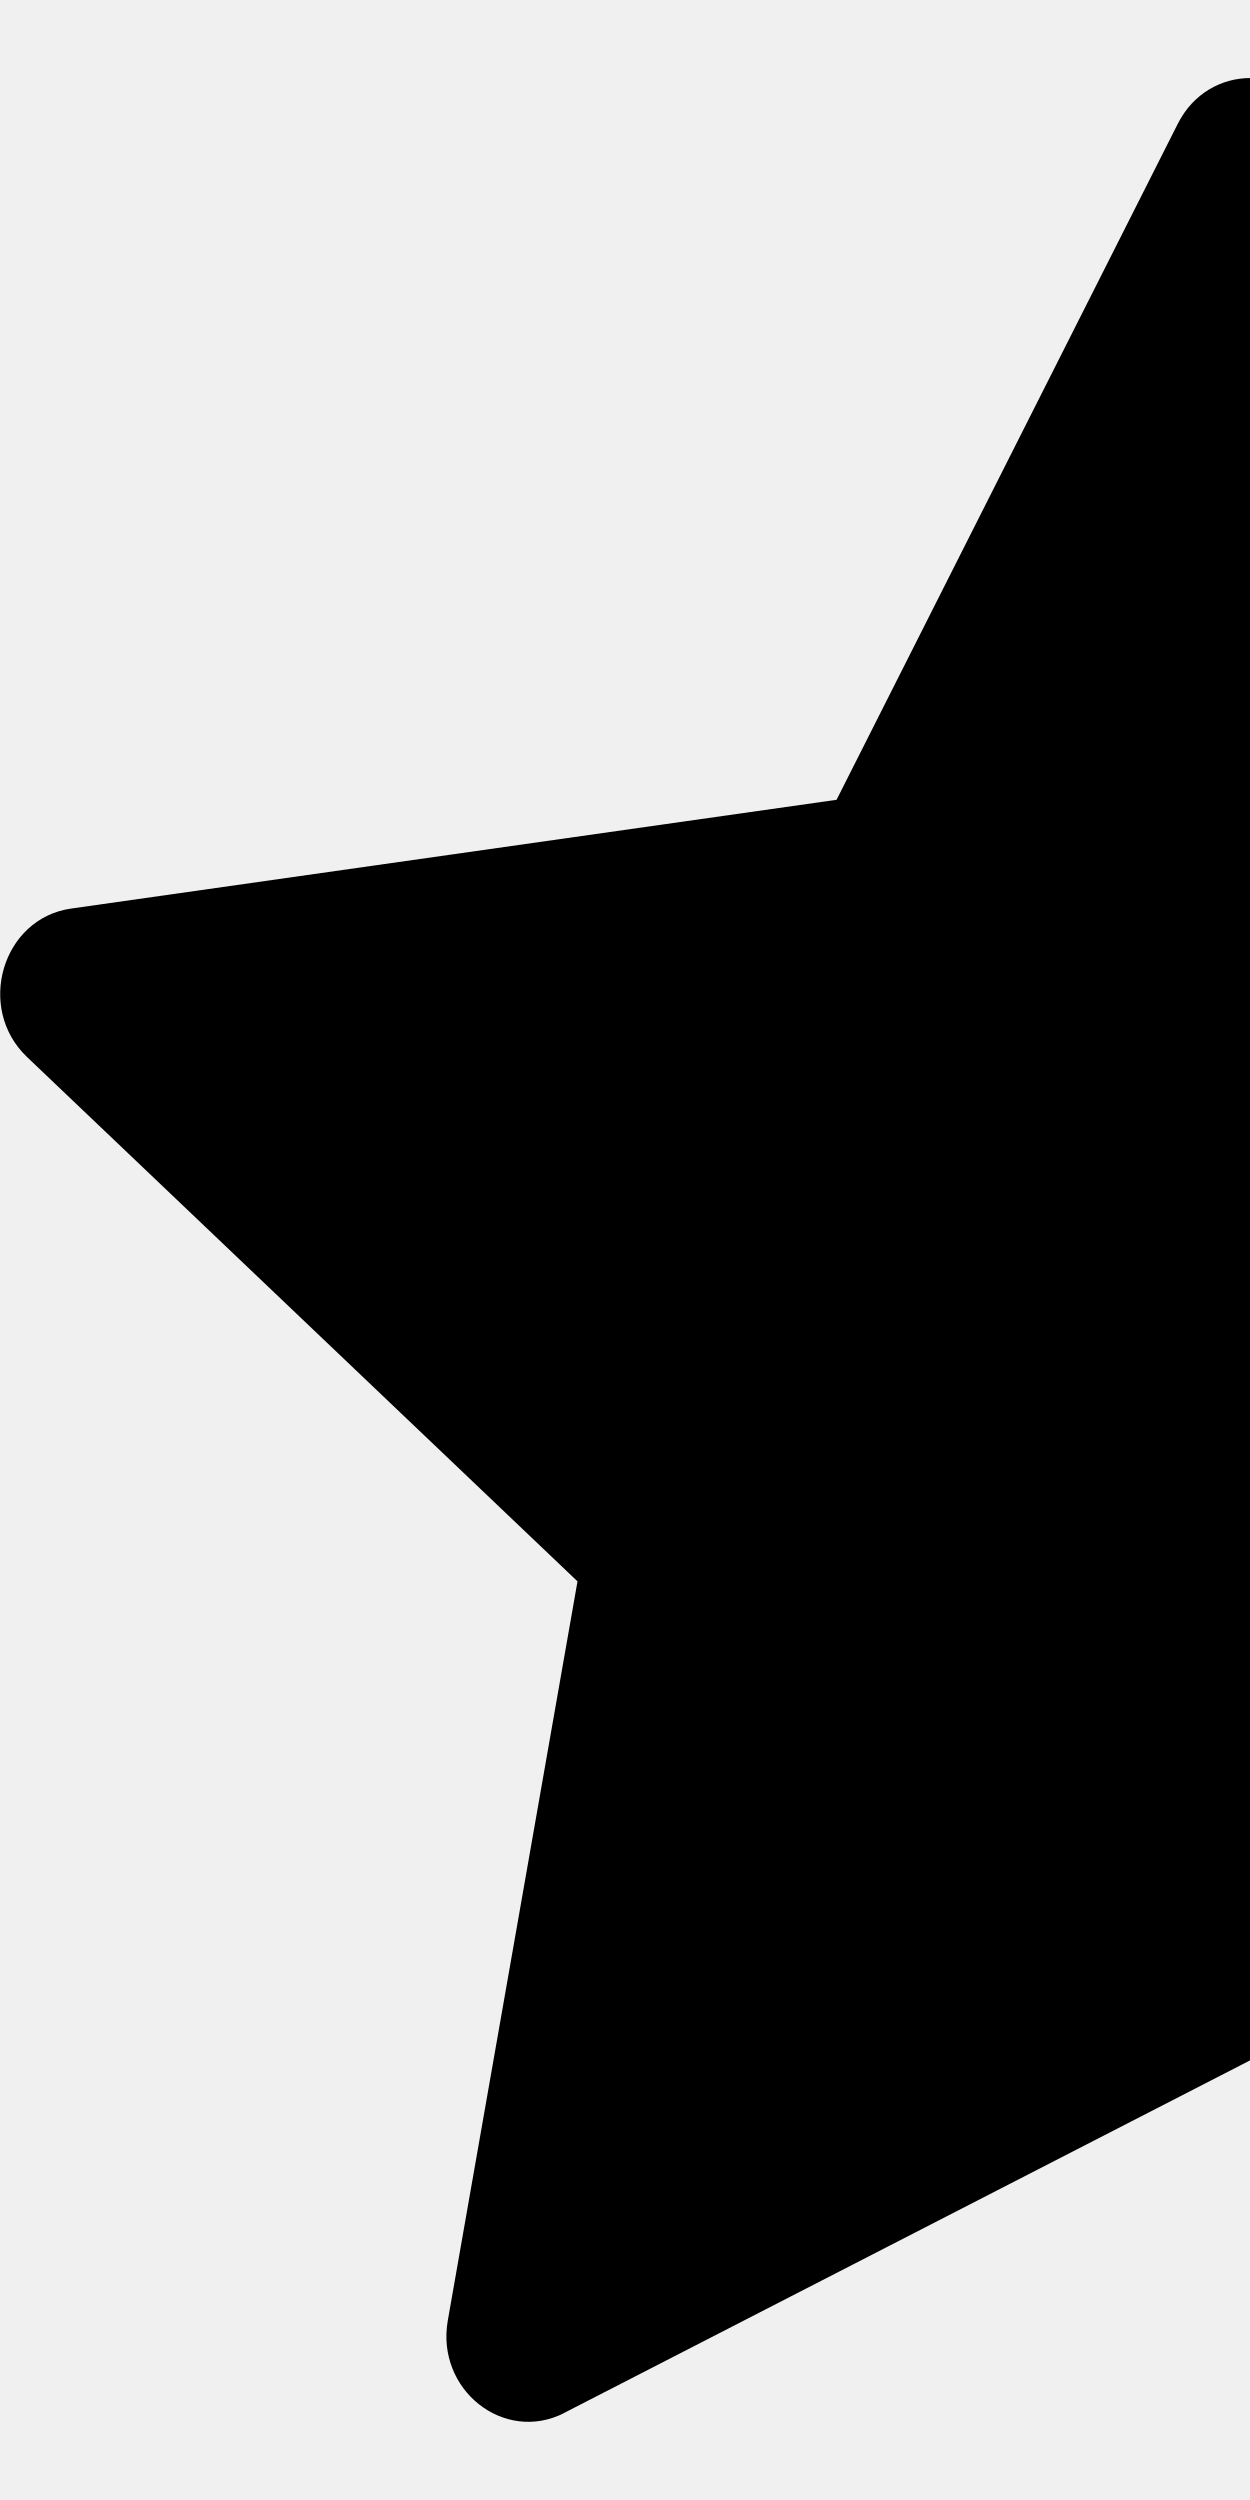
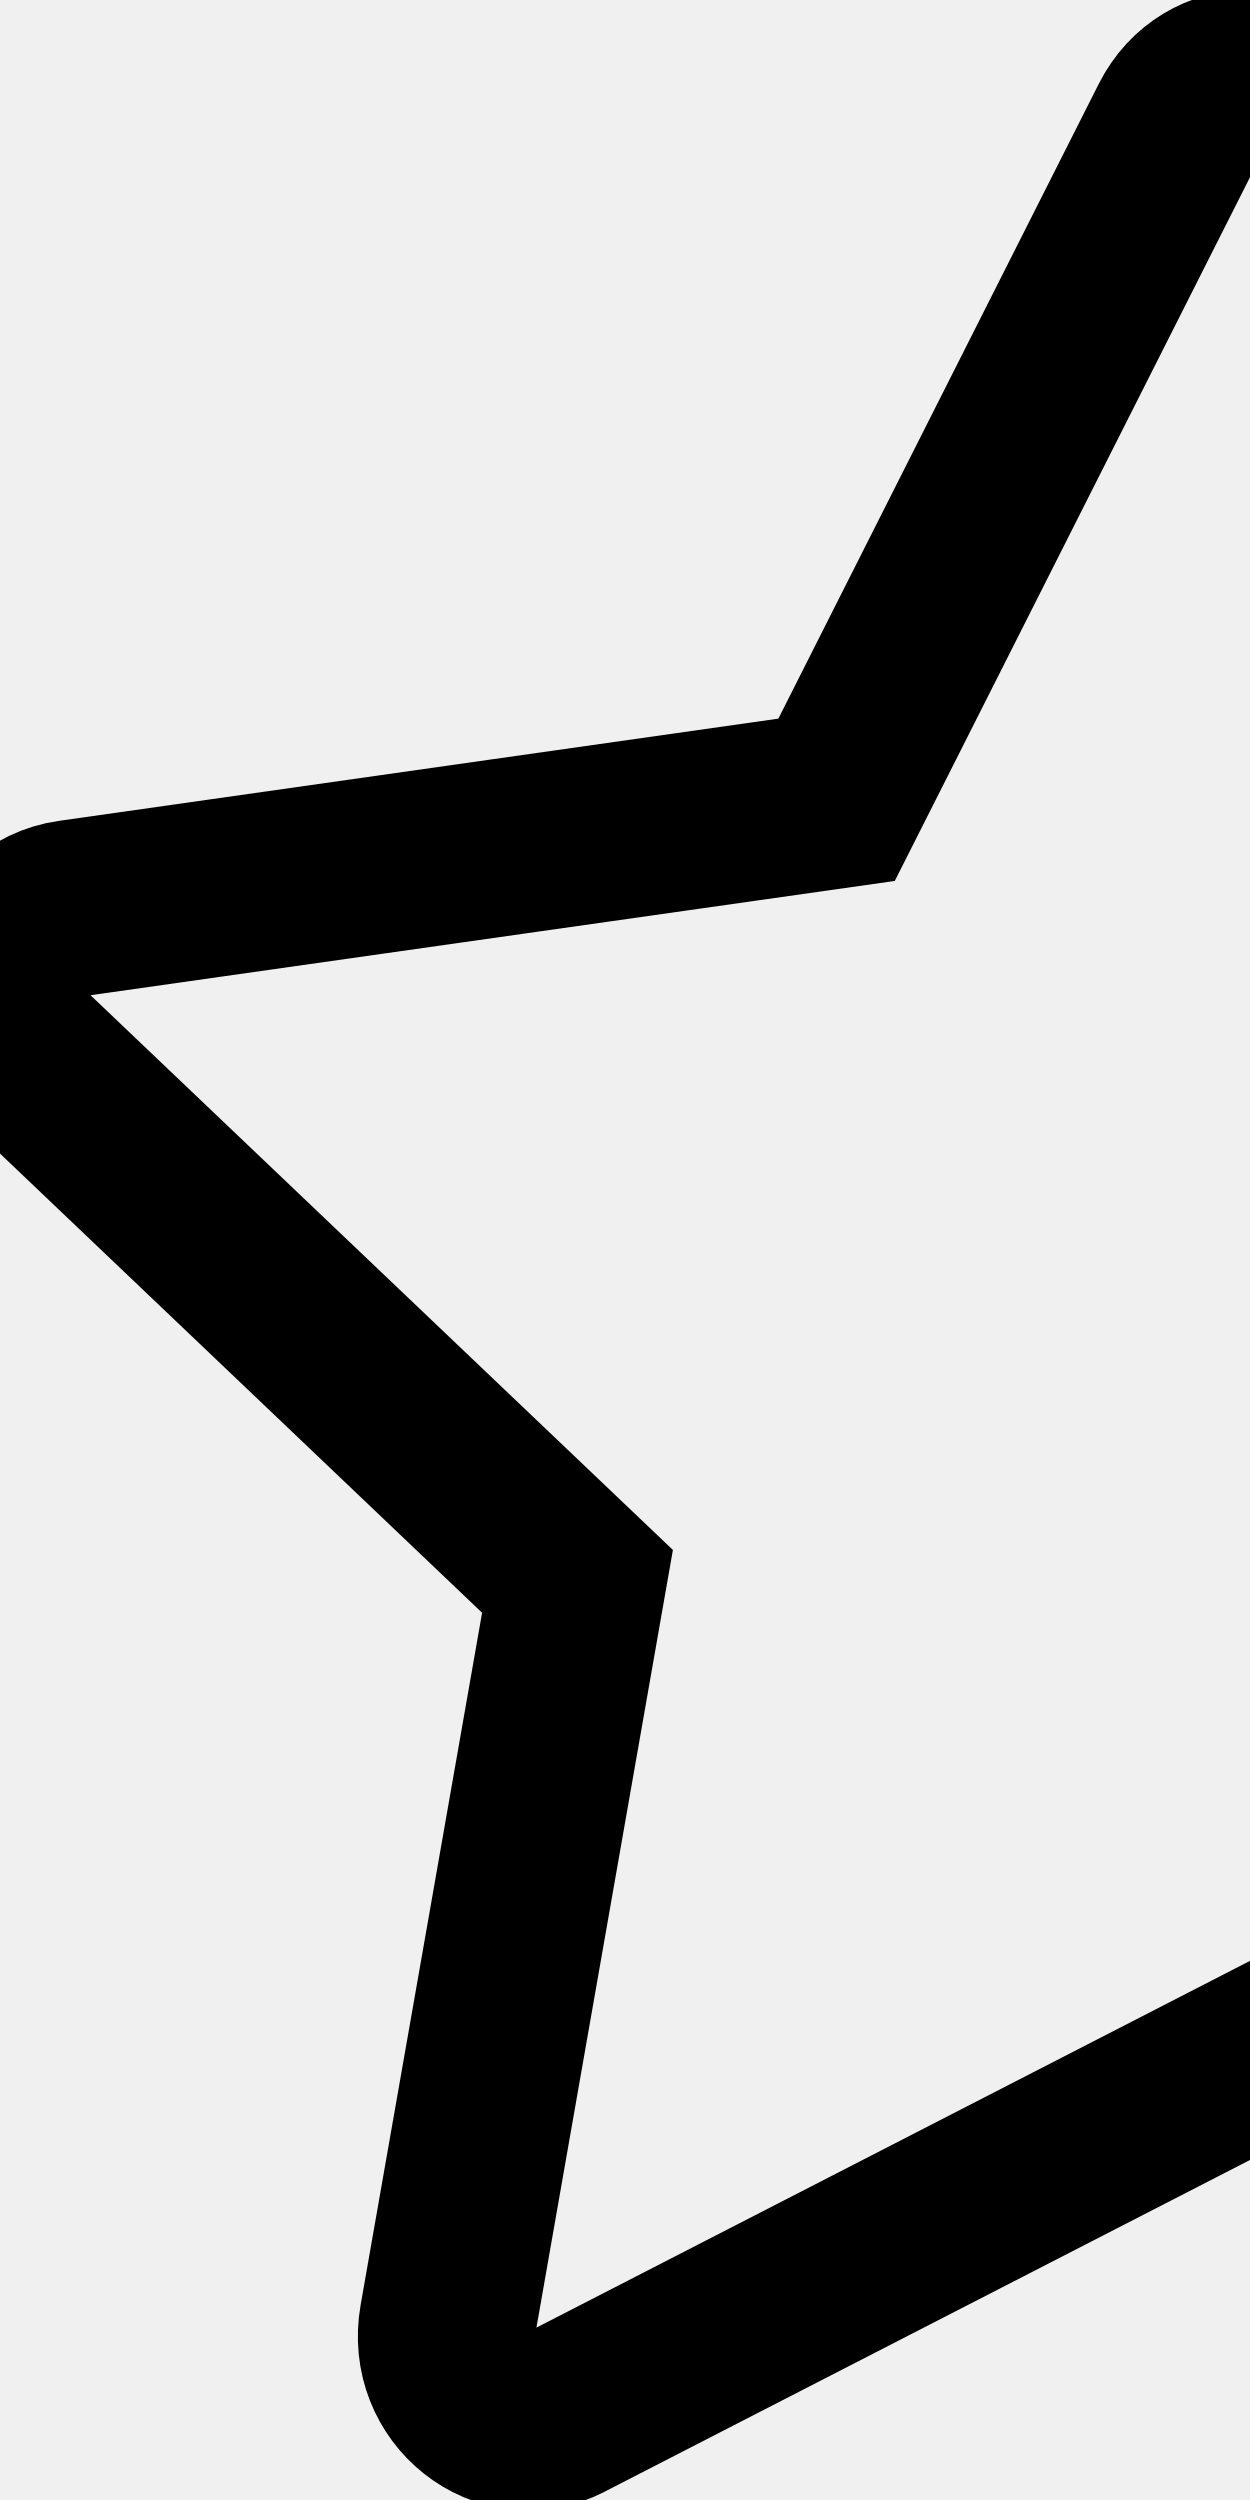
<svg xmlns="http://www.w3.org/2000/svg" width="12" height="24" viewBox="0 0 12 24" fill="none">
  <g clip-path="url(#clip0_529_3936)">
-     <path d="M5.418 23.164C4.839 23.461 4.182 22.941 4.299 22.276L5.544 15.181L0.259 10.147C-0.234 9.676 0.022 8.815 0.684 8.722L8.031 7.678L11.307 1.188C11.602 0.603 12.402 0.603 12.697 1.188L15.973 7.678L23.32 8.722C23.982 8.815 24.238 9.676 23.744 10.147L18.46 15.181L19.706 22.276C19.823 22.941 19.166 23.461 18.587 23.164L12 19.78L5.416 23.164H5.418Z" fill="black" />
+     <path stroke-width="1.7" stroke="black" d="M5.418 23.164C4.839 23.461 4.182 22.941 4.299 22.276L5.544 15.181L0.259 10.147C-0.234 9.676 0.022 8.815 0.684 8.722L8.031 7.678L11.307 1.188C11.602 0.603 12.402 0.603 12.697 1.188L15.973 7.678L23.32 8.722C23.982 8.815 24.238 9.676 23.744 10.147L18.46 15.181L19.706 22.276C19.823 22.941 19.166 23.461 18.587 23.164L12 19.78L5.416 23.164H5.418Z" />
  </g>
  <defs>
    <clipPath id="clip0_529_3936">
      <rect width="24" height="24" fill="white" />
    </clipPath>
  </defs>
</svg>
